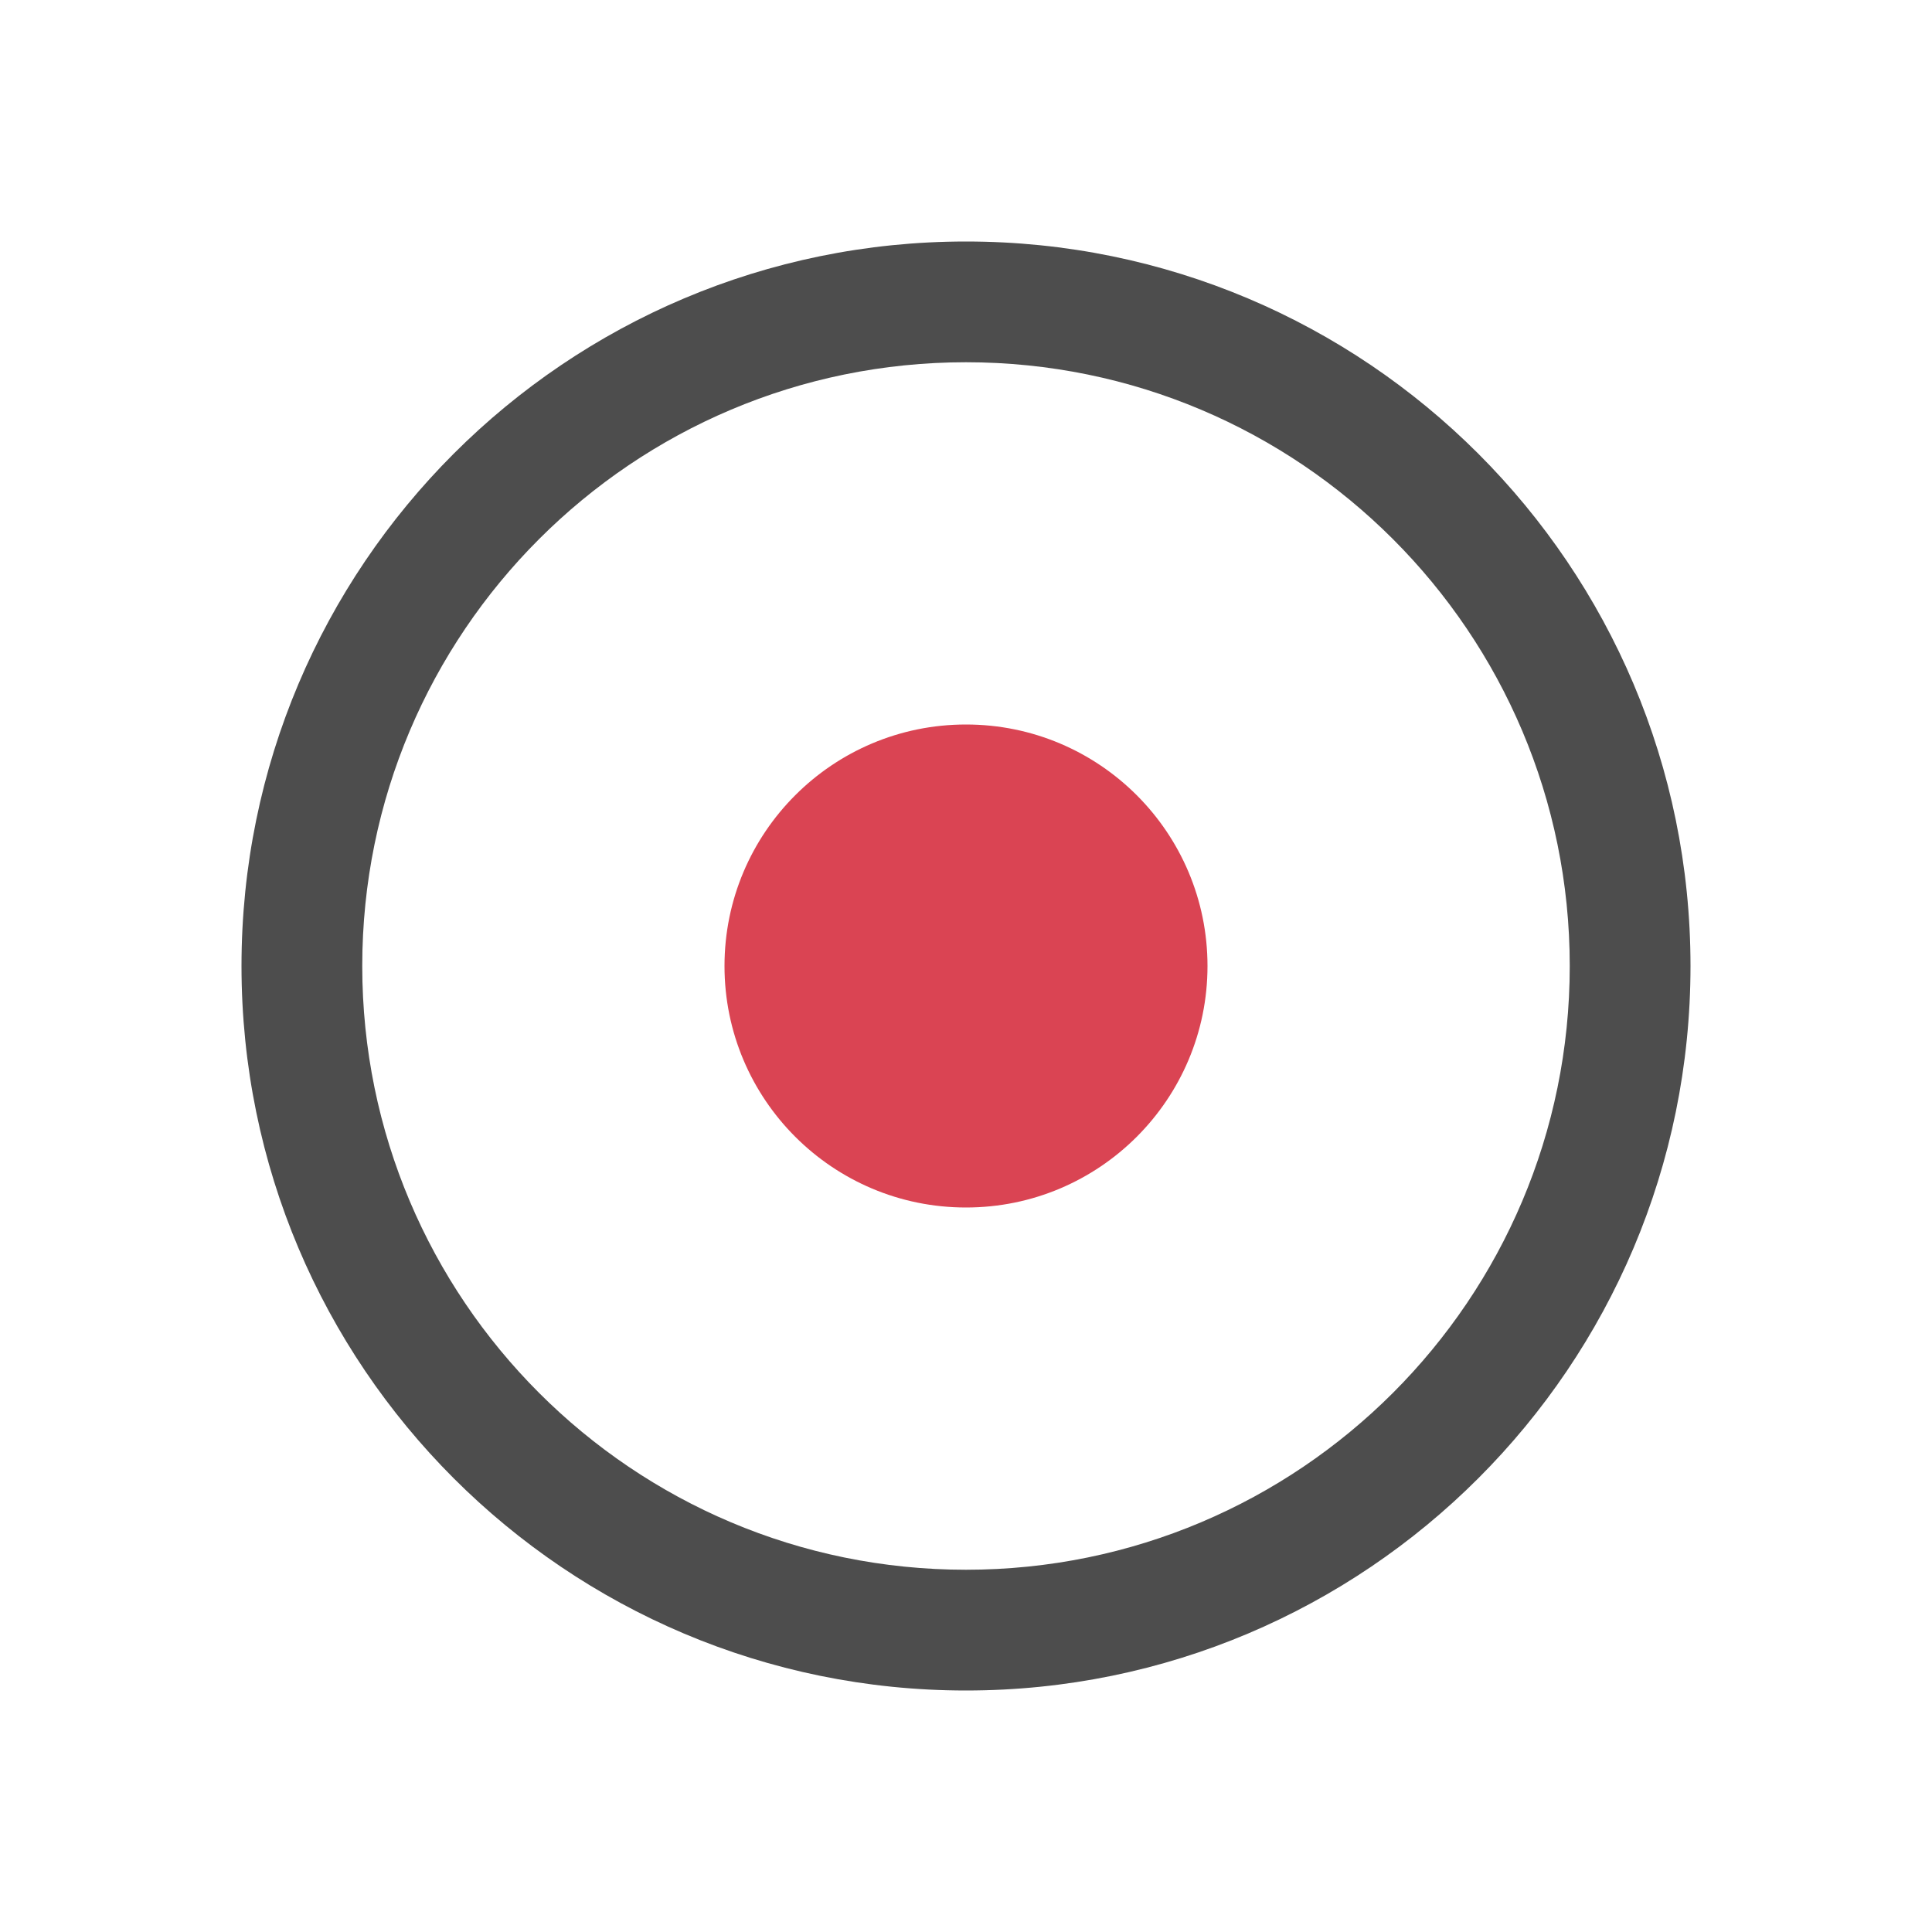
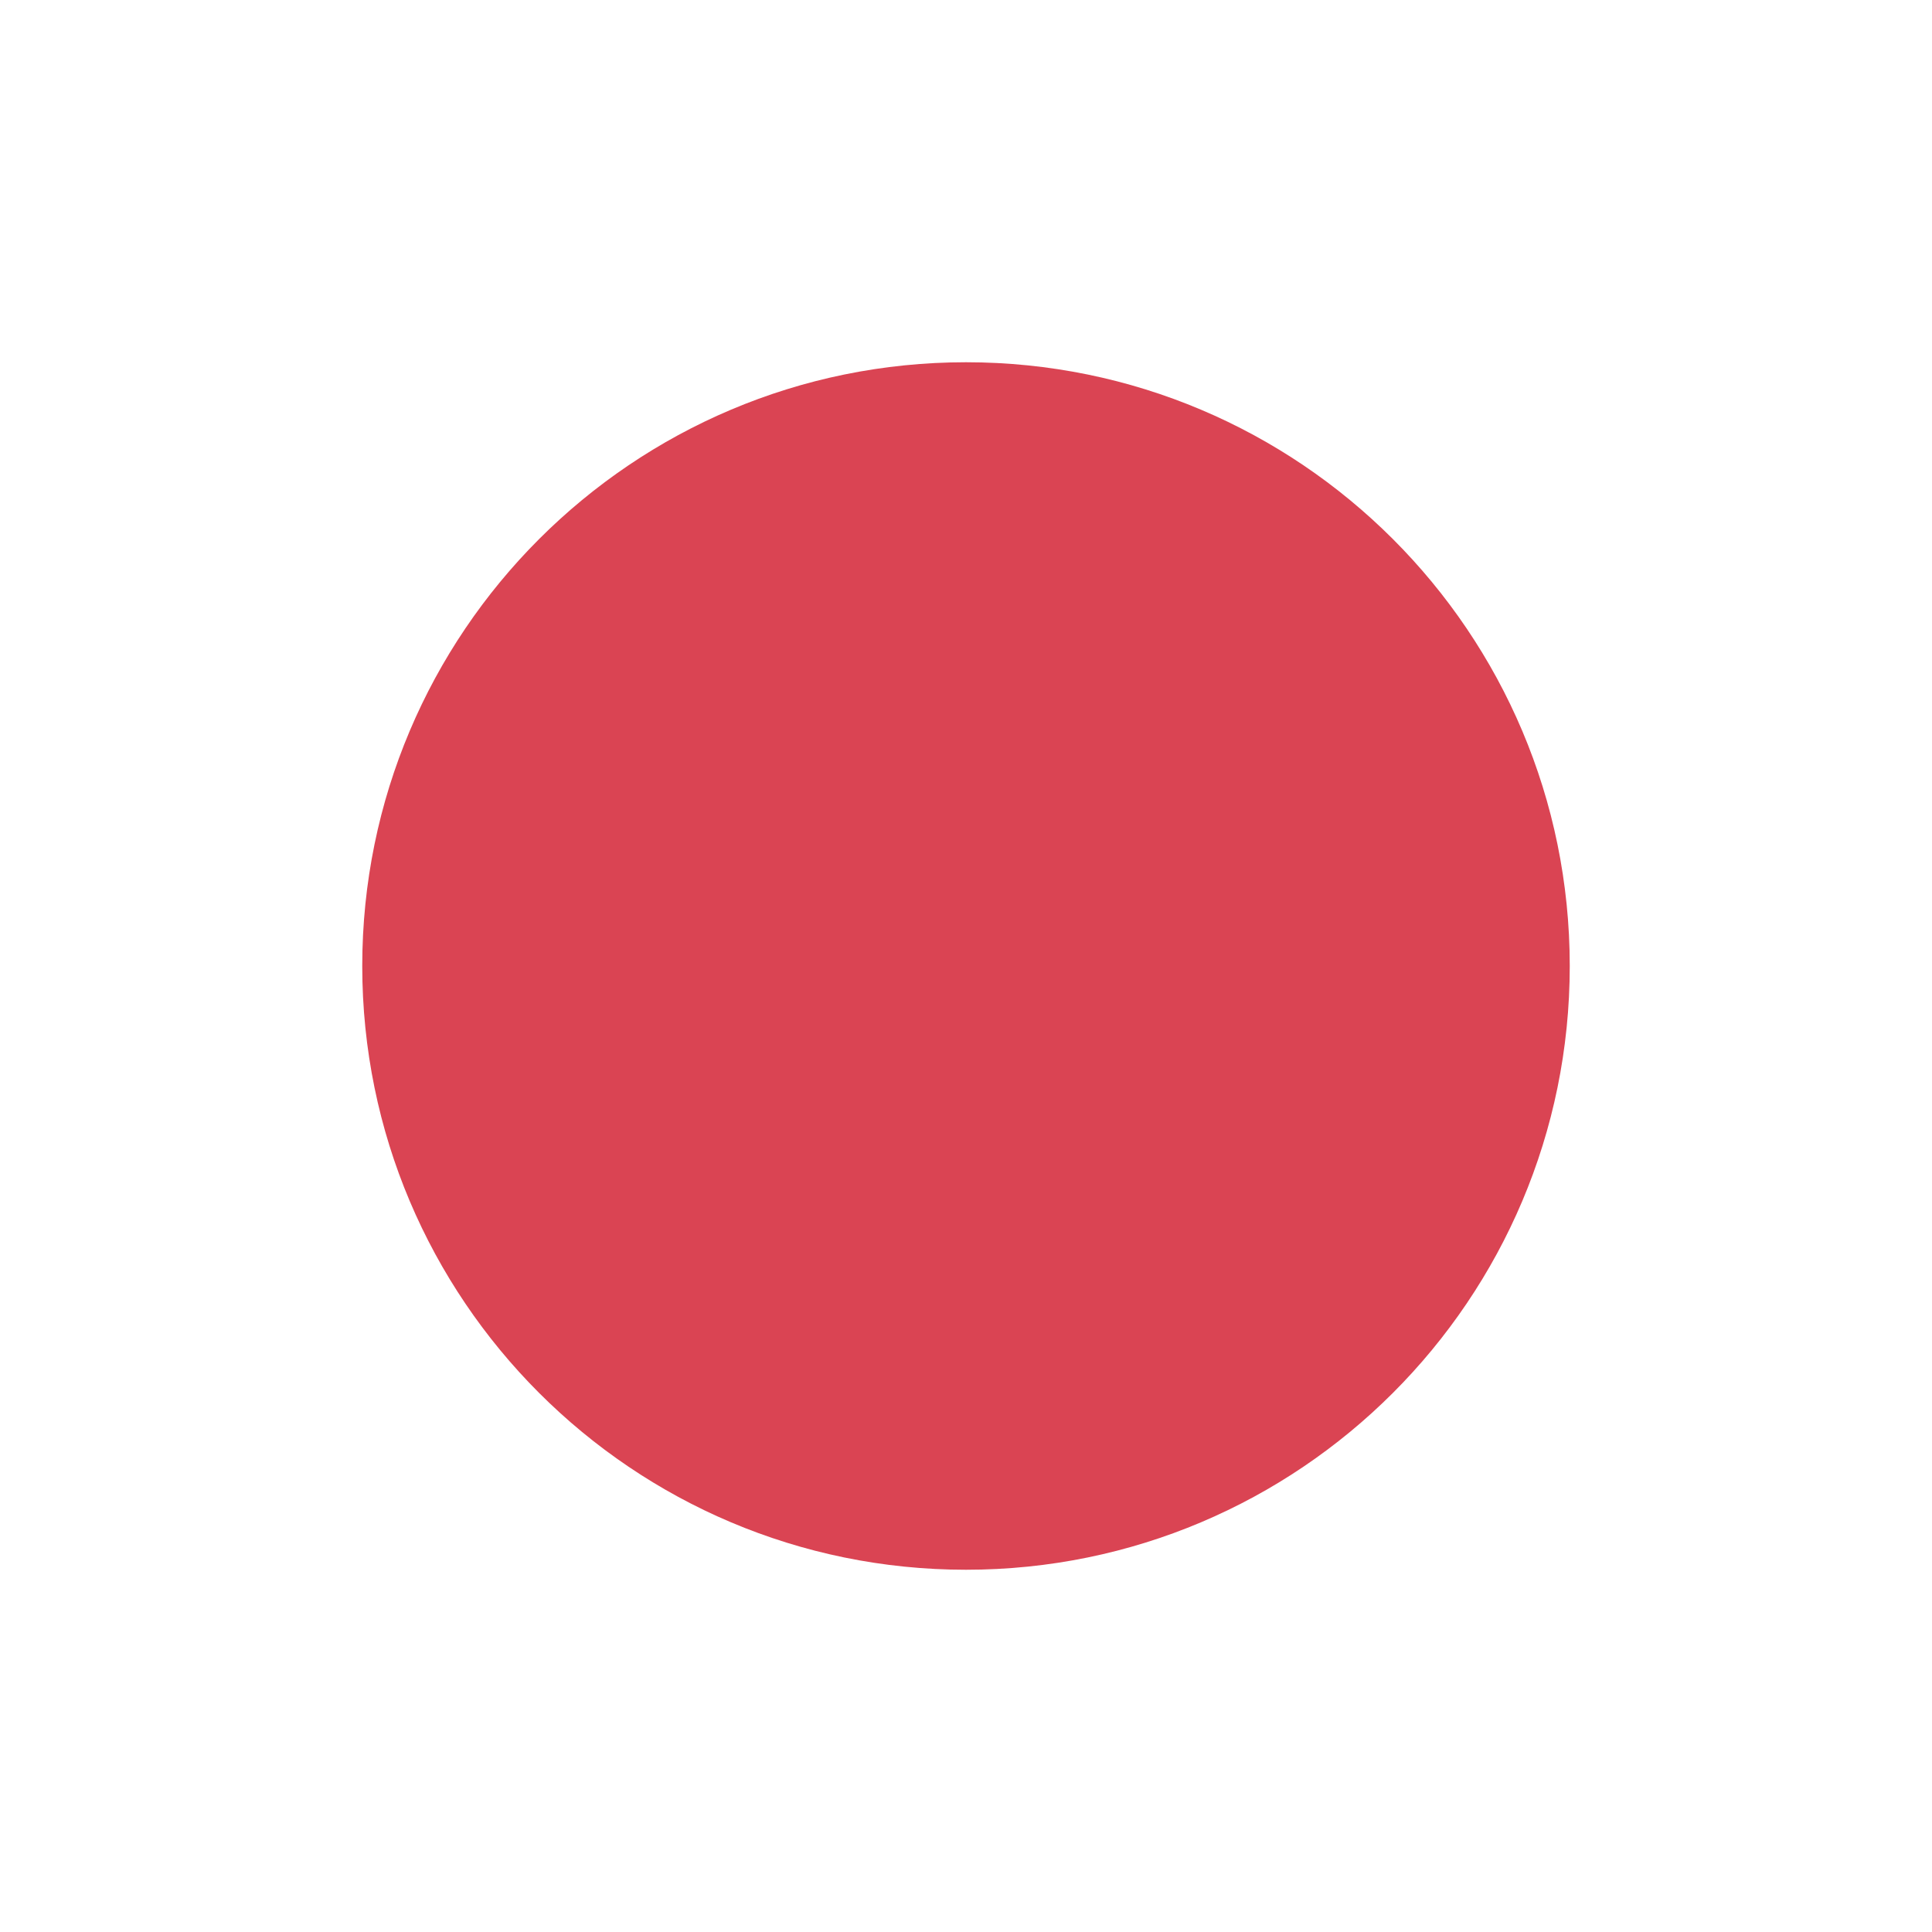
<svg xmlns="http://www.w3.org/2000/svg" viewBox="0 0 16 16">
  <defs id="defs3051">
    <style type="text/css" id="current-color-scheme">
      .ColorScheme-Text {
        color:#4d4d4d;
      }
      </style>
  </defs>
-   <path style="fill:currentColor;fill-opacity:1;stroke:none" d="M 8,2 A 6,6 0 0 0 2,8 6,6 0 0 0 8,14 6,6 0 0 0 14,8 6,6 0 0 0 8,2 M 8,3 A 5,5 0 0 1 13,8 5,5 0 0 1 8,13 5,5 0 0 1 3,8 5,5 0 0 1 8,3" class="ColorScheme-Text" />
-   <path style="color:#000000;fill:#da4453" d="m 10,8 a 2,2 0 0 1 -2,2 2,2 0 0 1 -2,-2 2,2 0 0 1 2,-2 2,2 0 0 1 2,2 z" />
+   <path style="color:#000000;fill:#da4453" d="M 13 8 A 5 5 0 0 1 8 13 5 5 0 0 1 3 8 5 5 0 0 1 8 3 5 5 0 0 1 13 8 Z" />
</svg>
